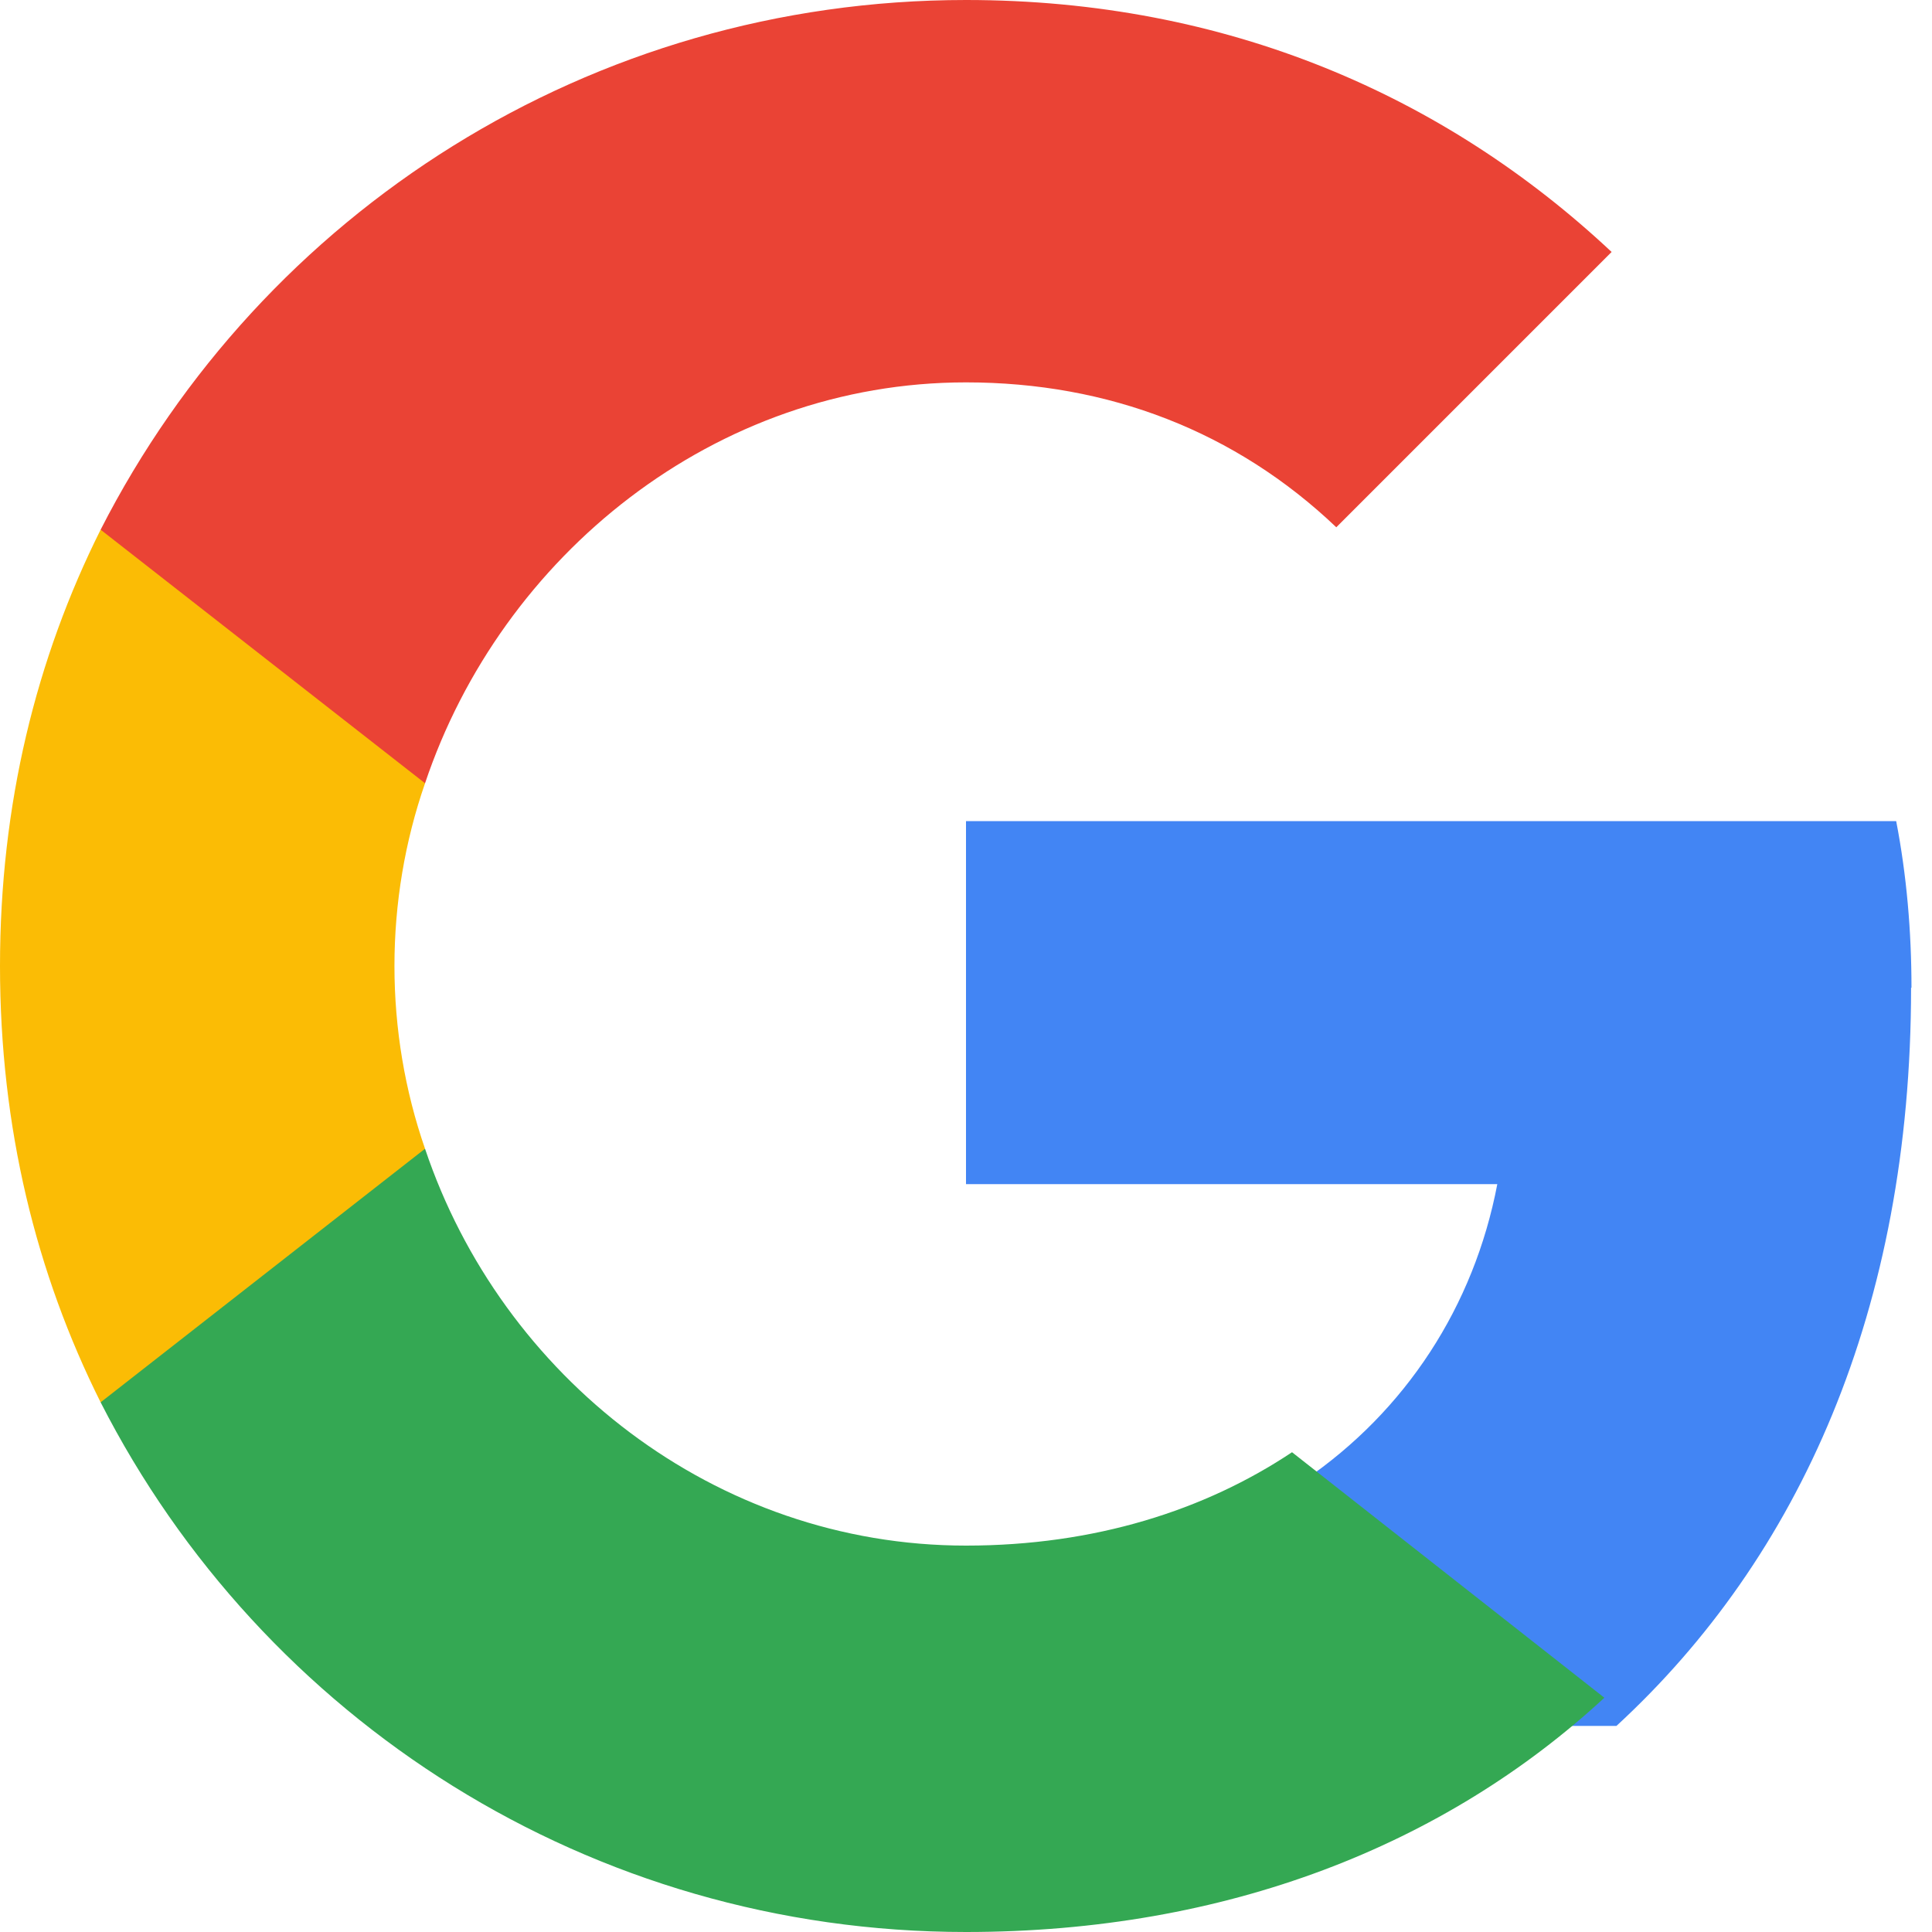
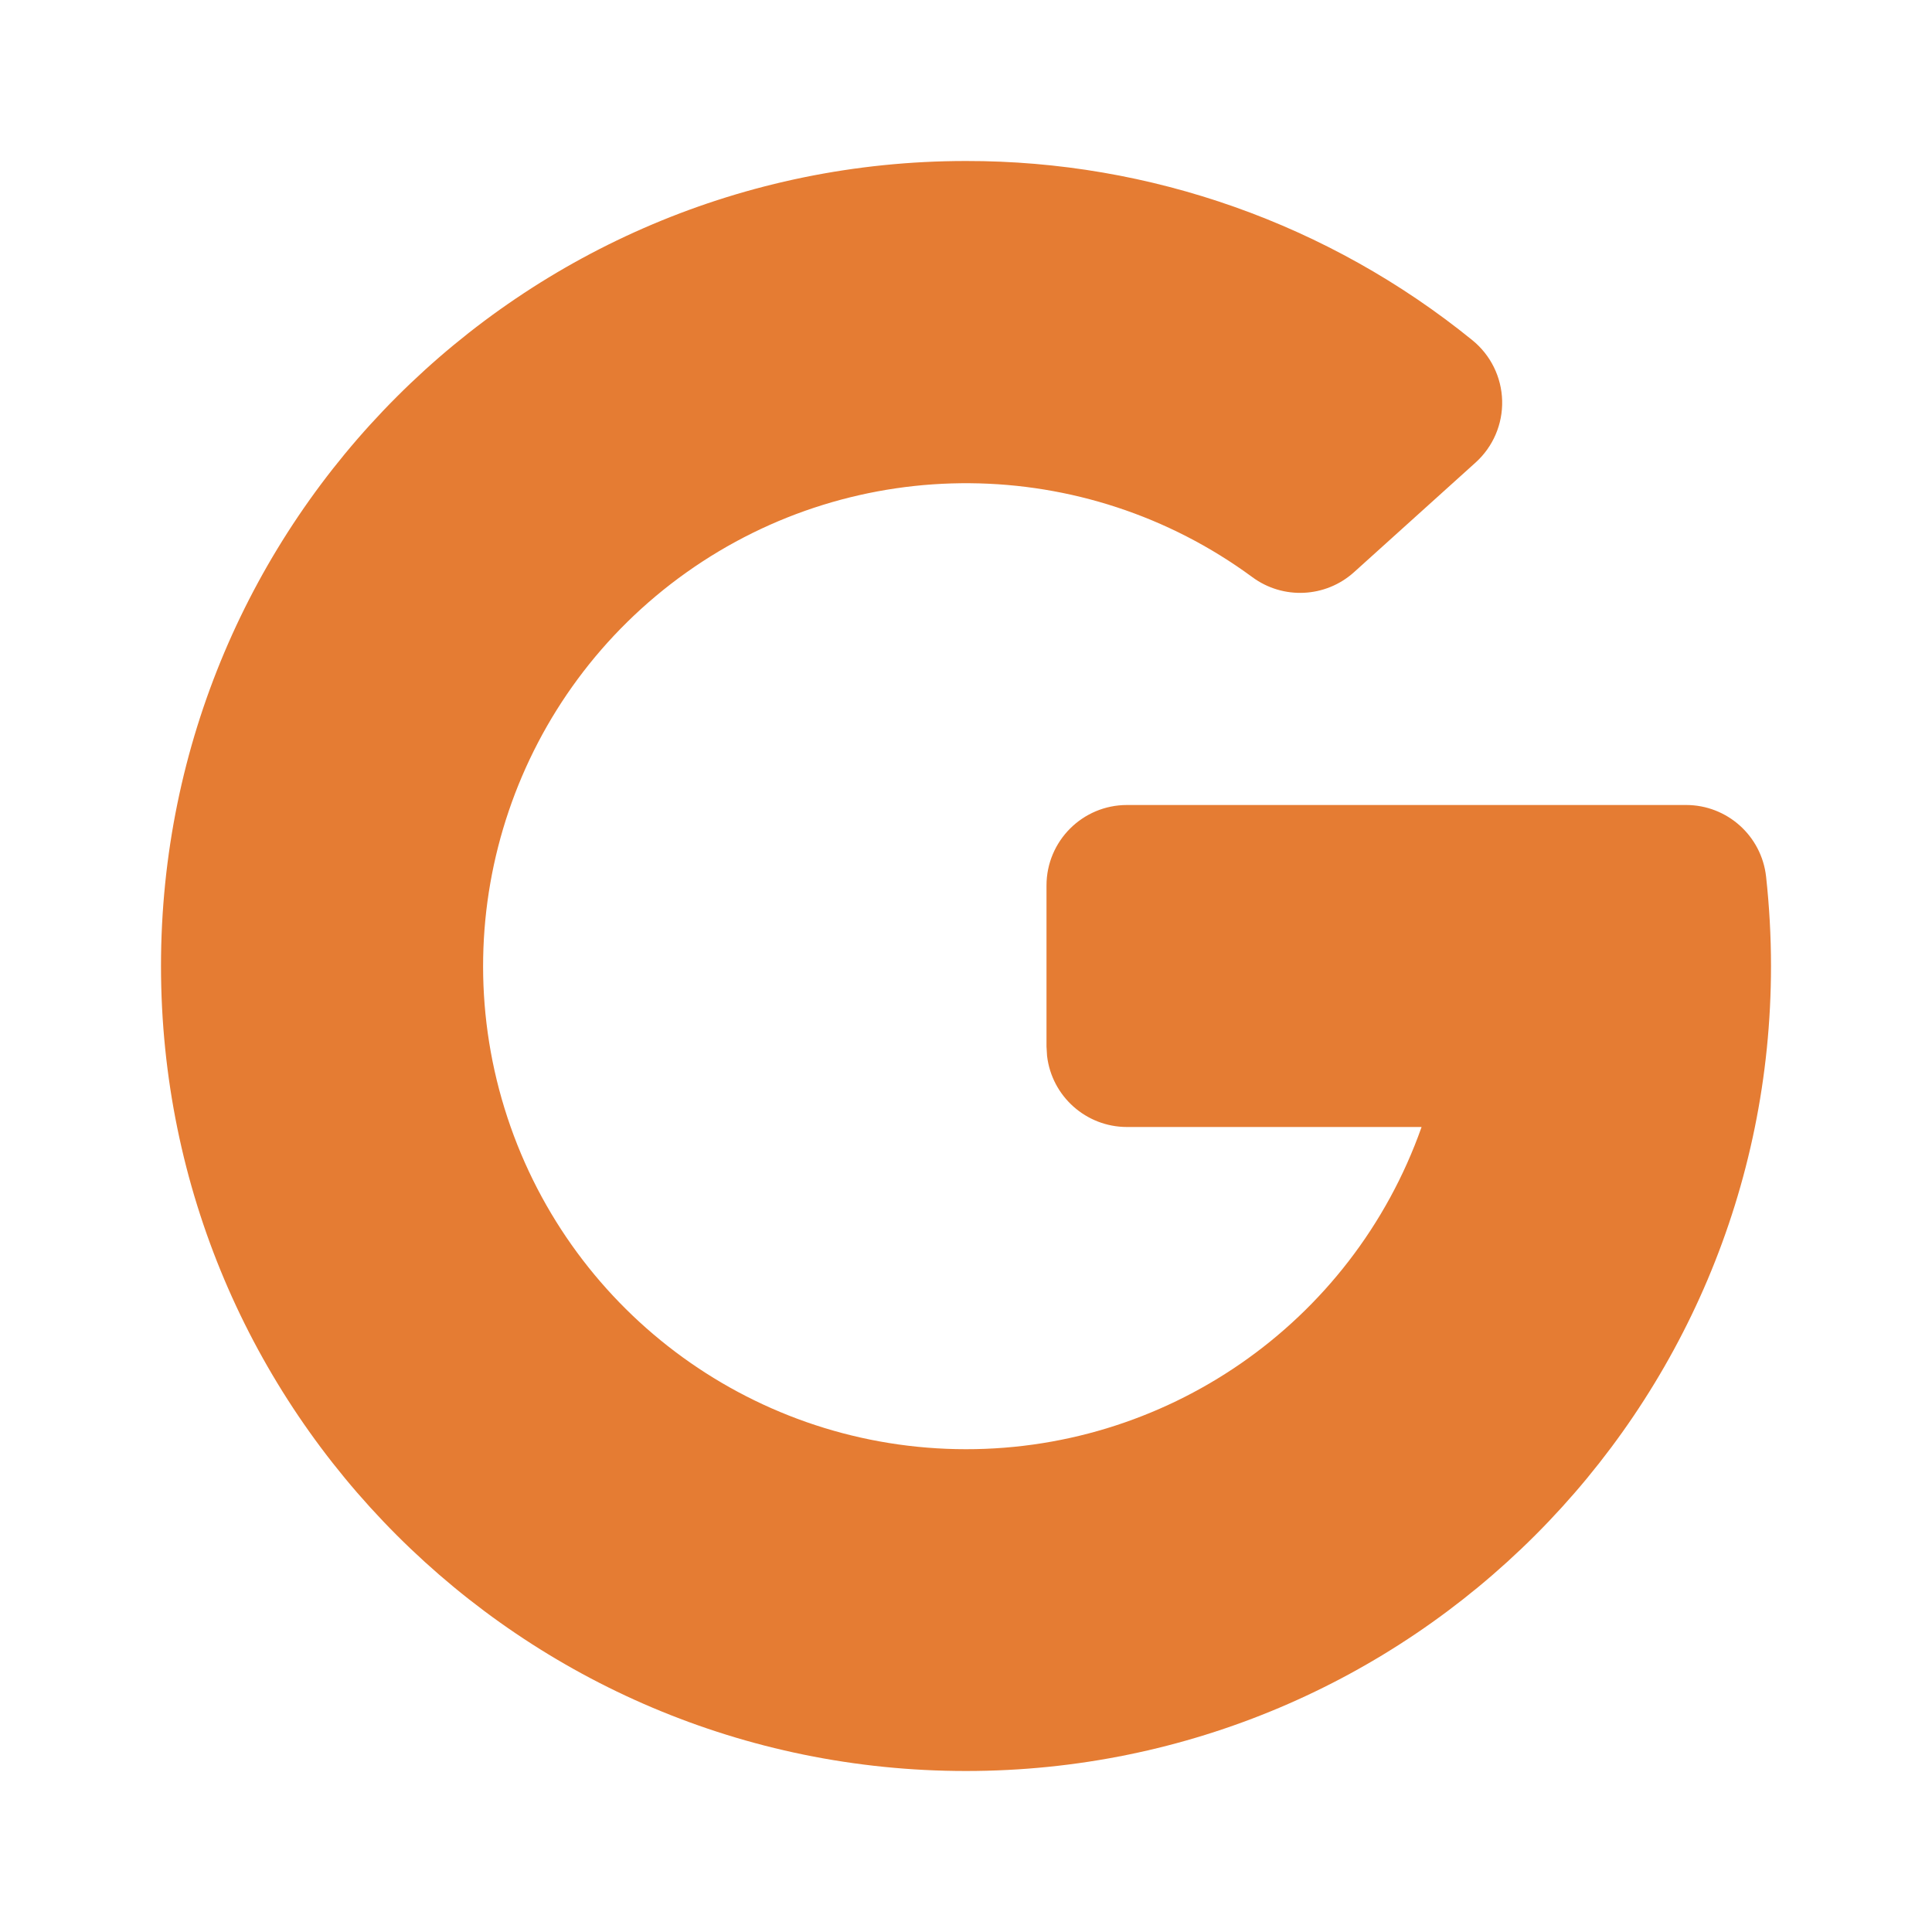
- <svg xmlns="http://www.w3.org/2000/svg" width="24" height="24" viewBox="0 0 24 24">
-   <path fill="#4285F4" d="M23.745 12.27c0-.7-.06-1.4-.19-2.07H12v4.51h6.6c-.29 1.52-1.14 2.82-2.4 3.68v3.05h3.88c2.27-2.09 3.66-5.17 3.66-9.17z" />
-   <path fill="#34A853" d="M12 24c3.24 0 5.95-1.08 7.93-2.91l-3.88-3.05c-1.08.72-2.45 1.16-4.05 1.16-3.12 0-5.77-2.1-6.72-4.93H1.25v3.15C3.26 21.36 7.33 24 12 24z" />
-   <path fill="#FBBC05" d="M5.28 14.27c-.25-.72-.38-1.49-.38-2.27s.13-1.55.38-2.27V6.58H1.25C.45 8.18 0 9.99 0 12s.45 3.82 1.25 5.42l4.03-3.15z" />
-   <path fill="#EA4335" d="M12 4.75c1.77 0 3.35.61 4.6 1.8l3.42-3.42C17.95 1.19 15.24 0 12 0 7.33 0 3.26 2.64 1.25 6.58l4.03 3.15c.95-2.83 3.6-4.98 6.72-4.98z" />
+ <svg xmlns="http://www.w3.org/2000/svg" width="24" height="24" viewBox="0 0 24 24" fill="#e57c33">
+   <path d="M12 2a9.96 9.96 0 0 1 6.29 2.226a1 1 0 0 1 .04 1.52l-1.51 1.362a1 1 0 0 1 -1.265 .06a6 6 0 1 0 2.103 6.836l.001 -.004h-3.66a1 1 0 0 1 -.992 -.883l-.007 -.117v-2a1 1 0 0 1 1 -1h6.945a1 1 0 0 1 .994 .89c.04 .367 .061 .737 .061 1.11c0 5.523 -4.477 10 -10 10s-10 -4.477 -10 -10s4.477 -10 10 -10z" />
</svg>
